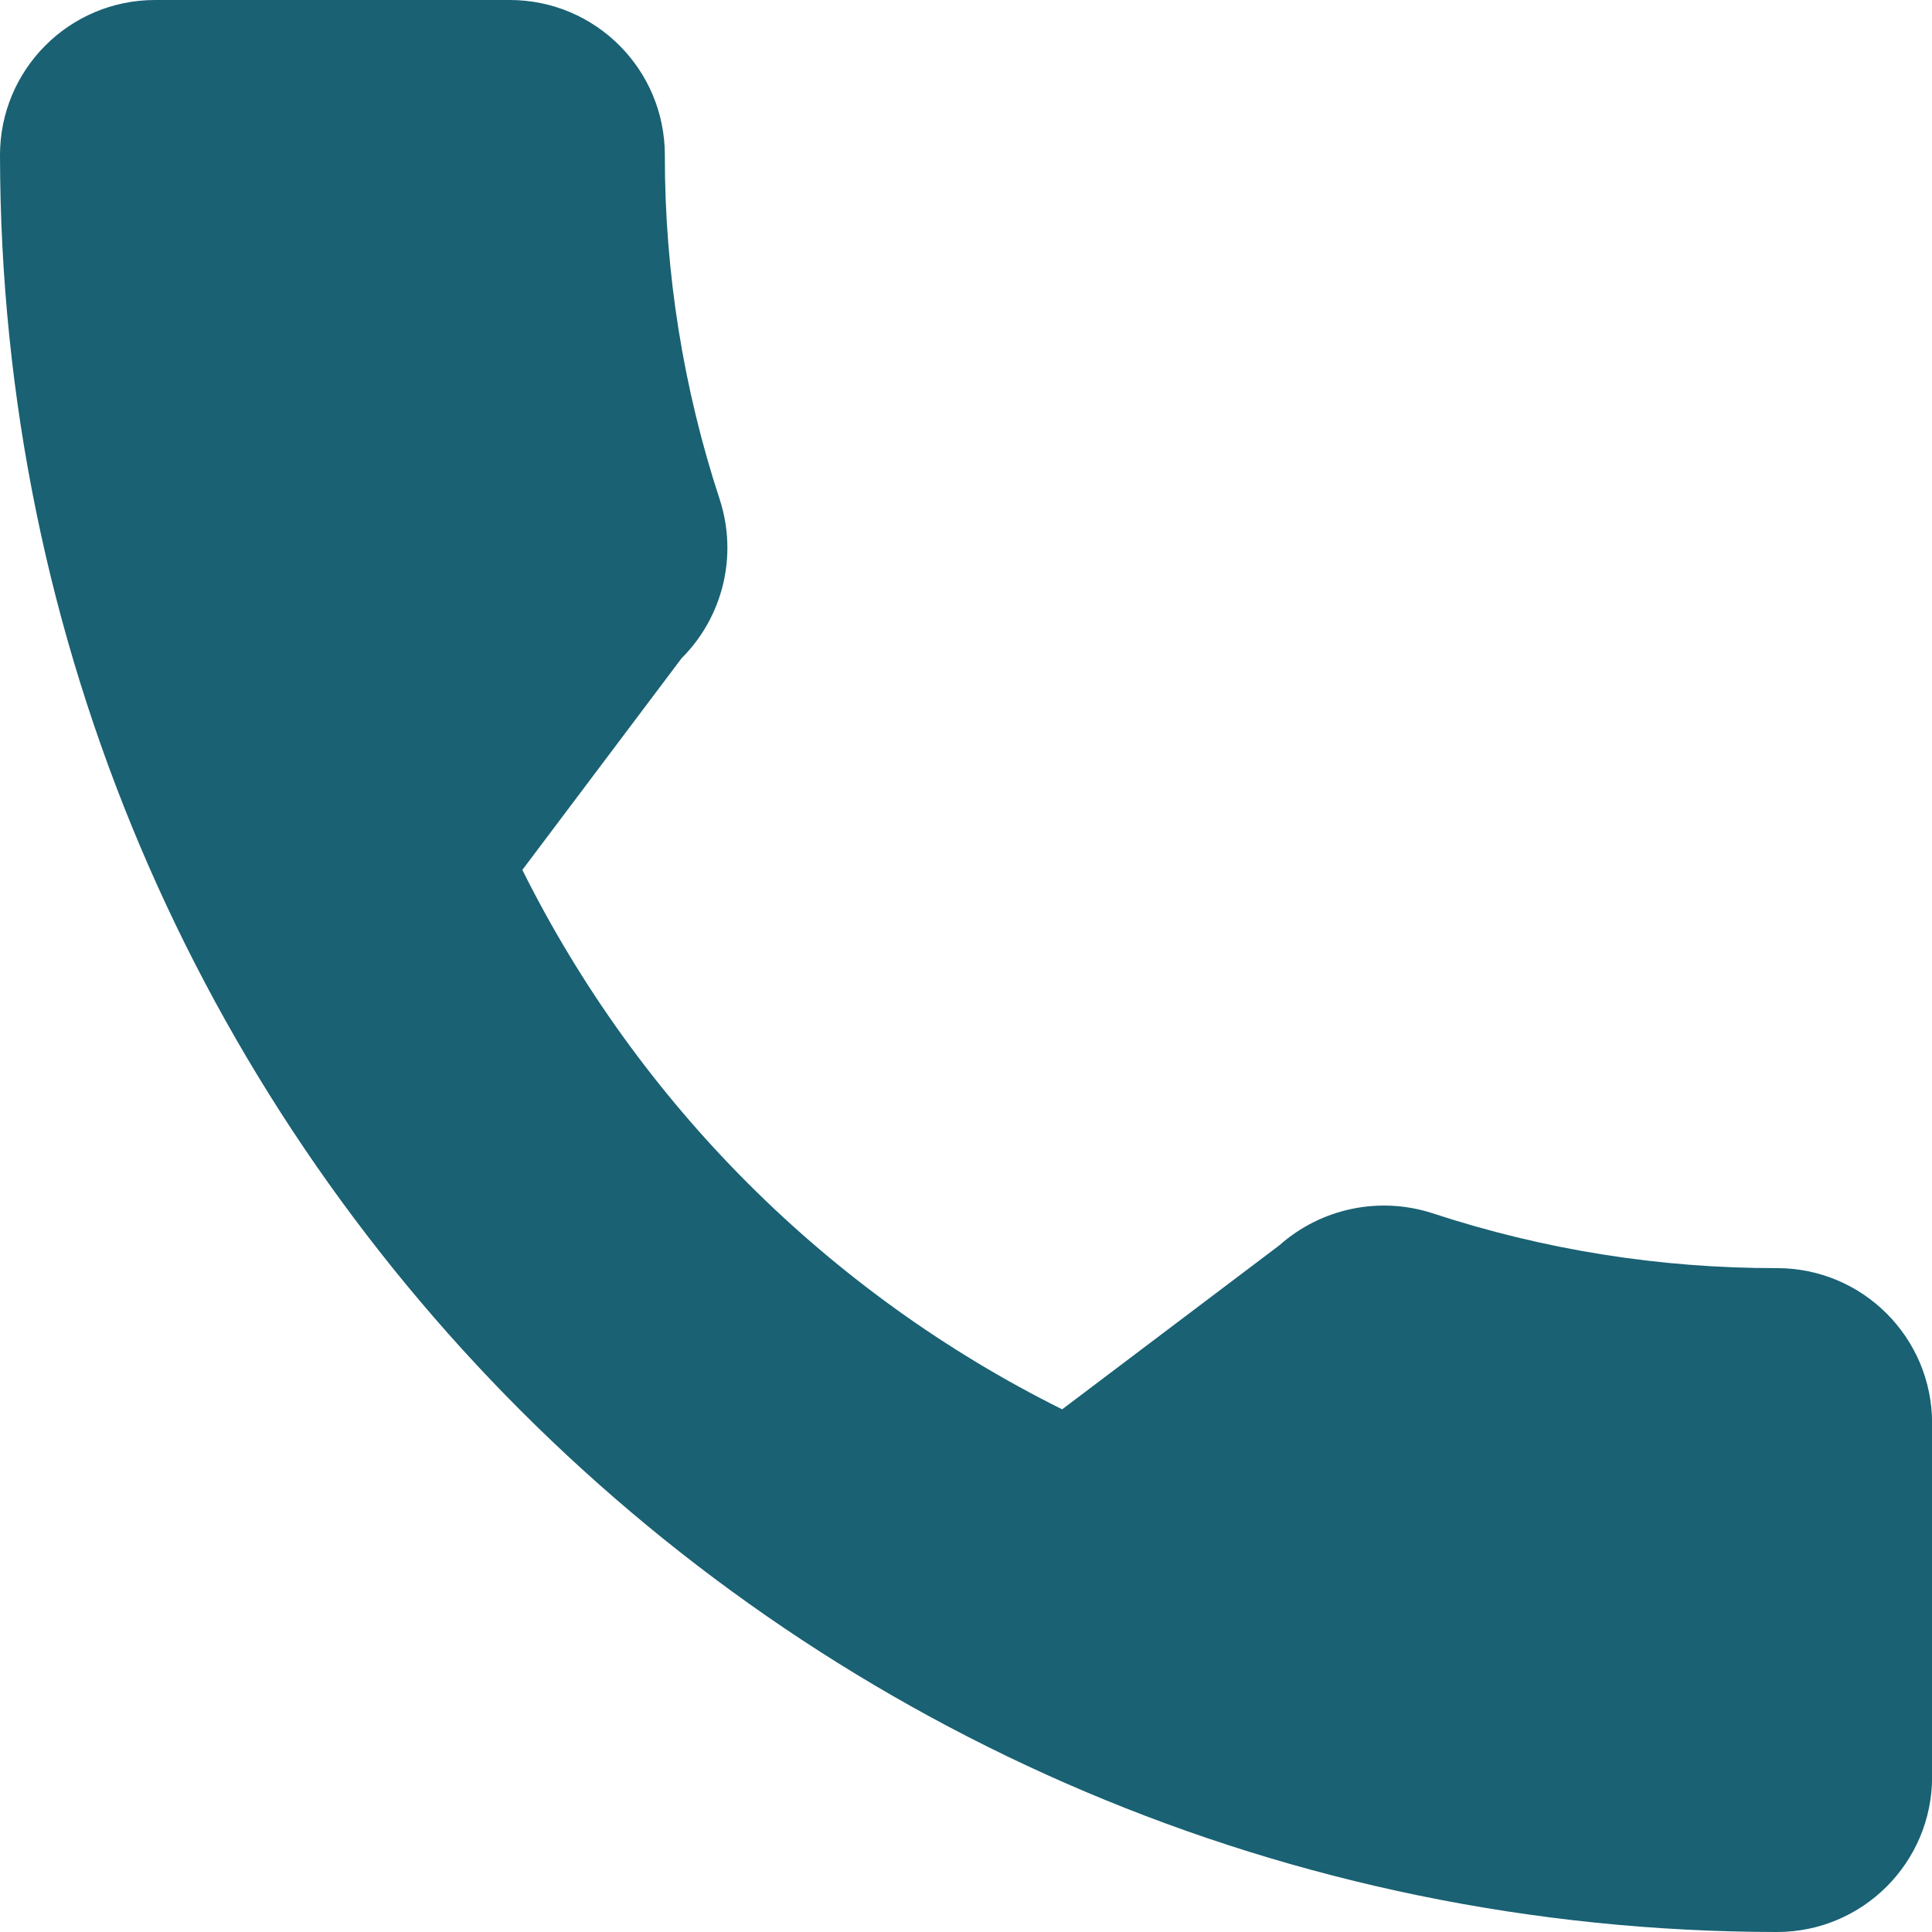
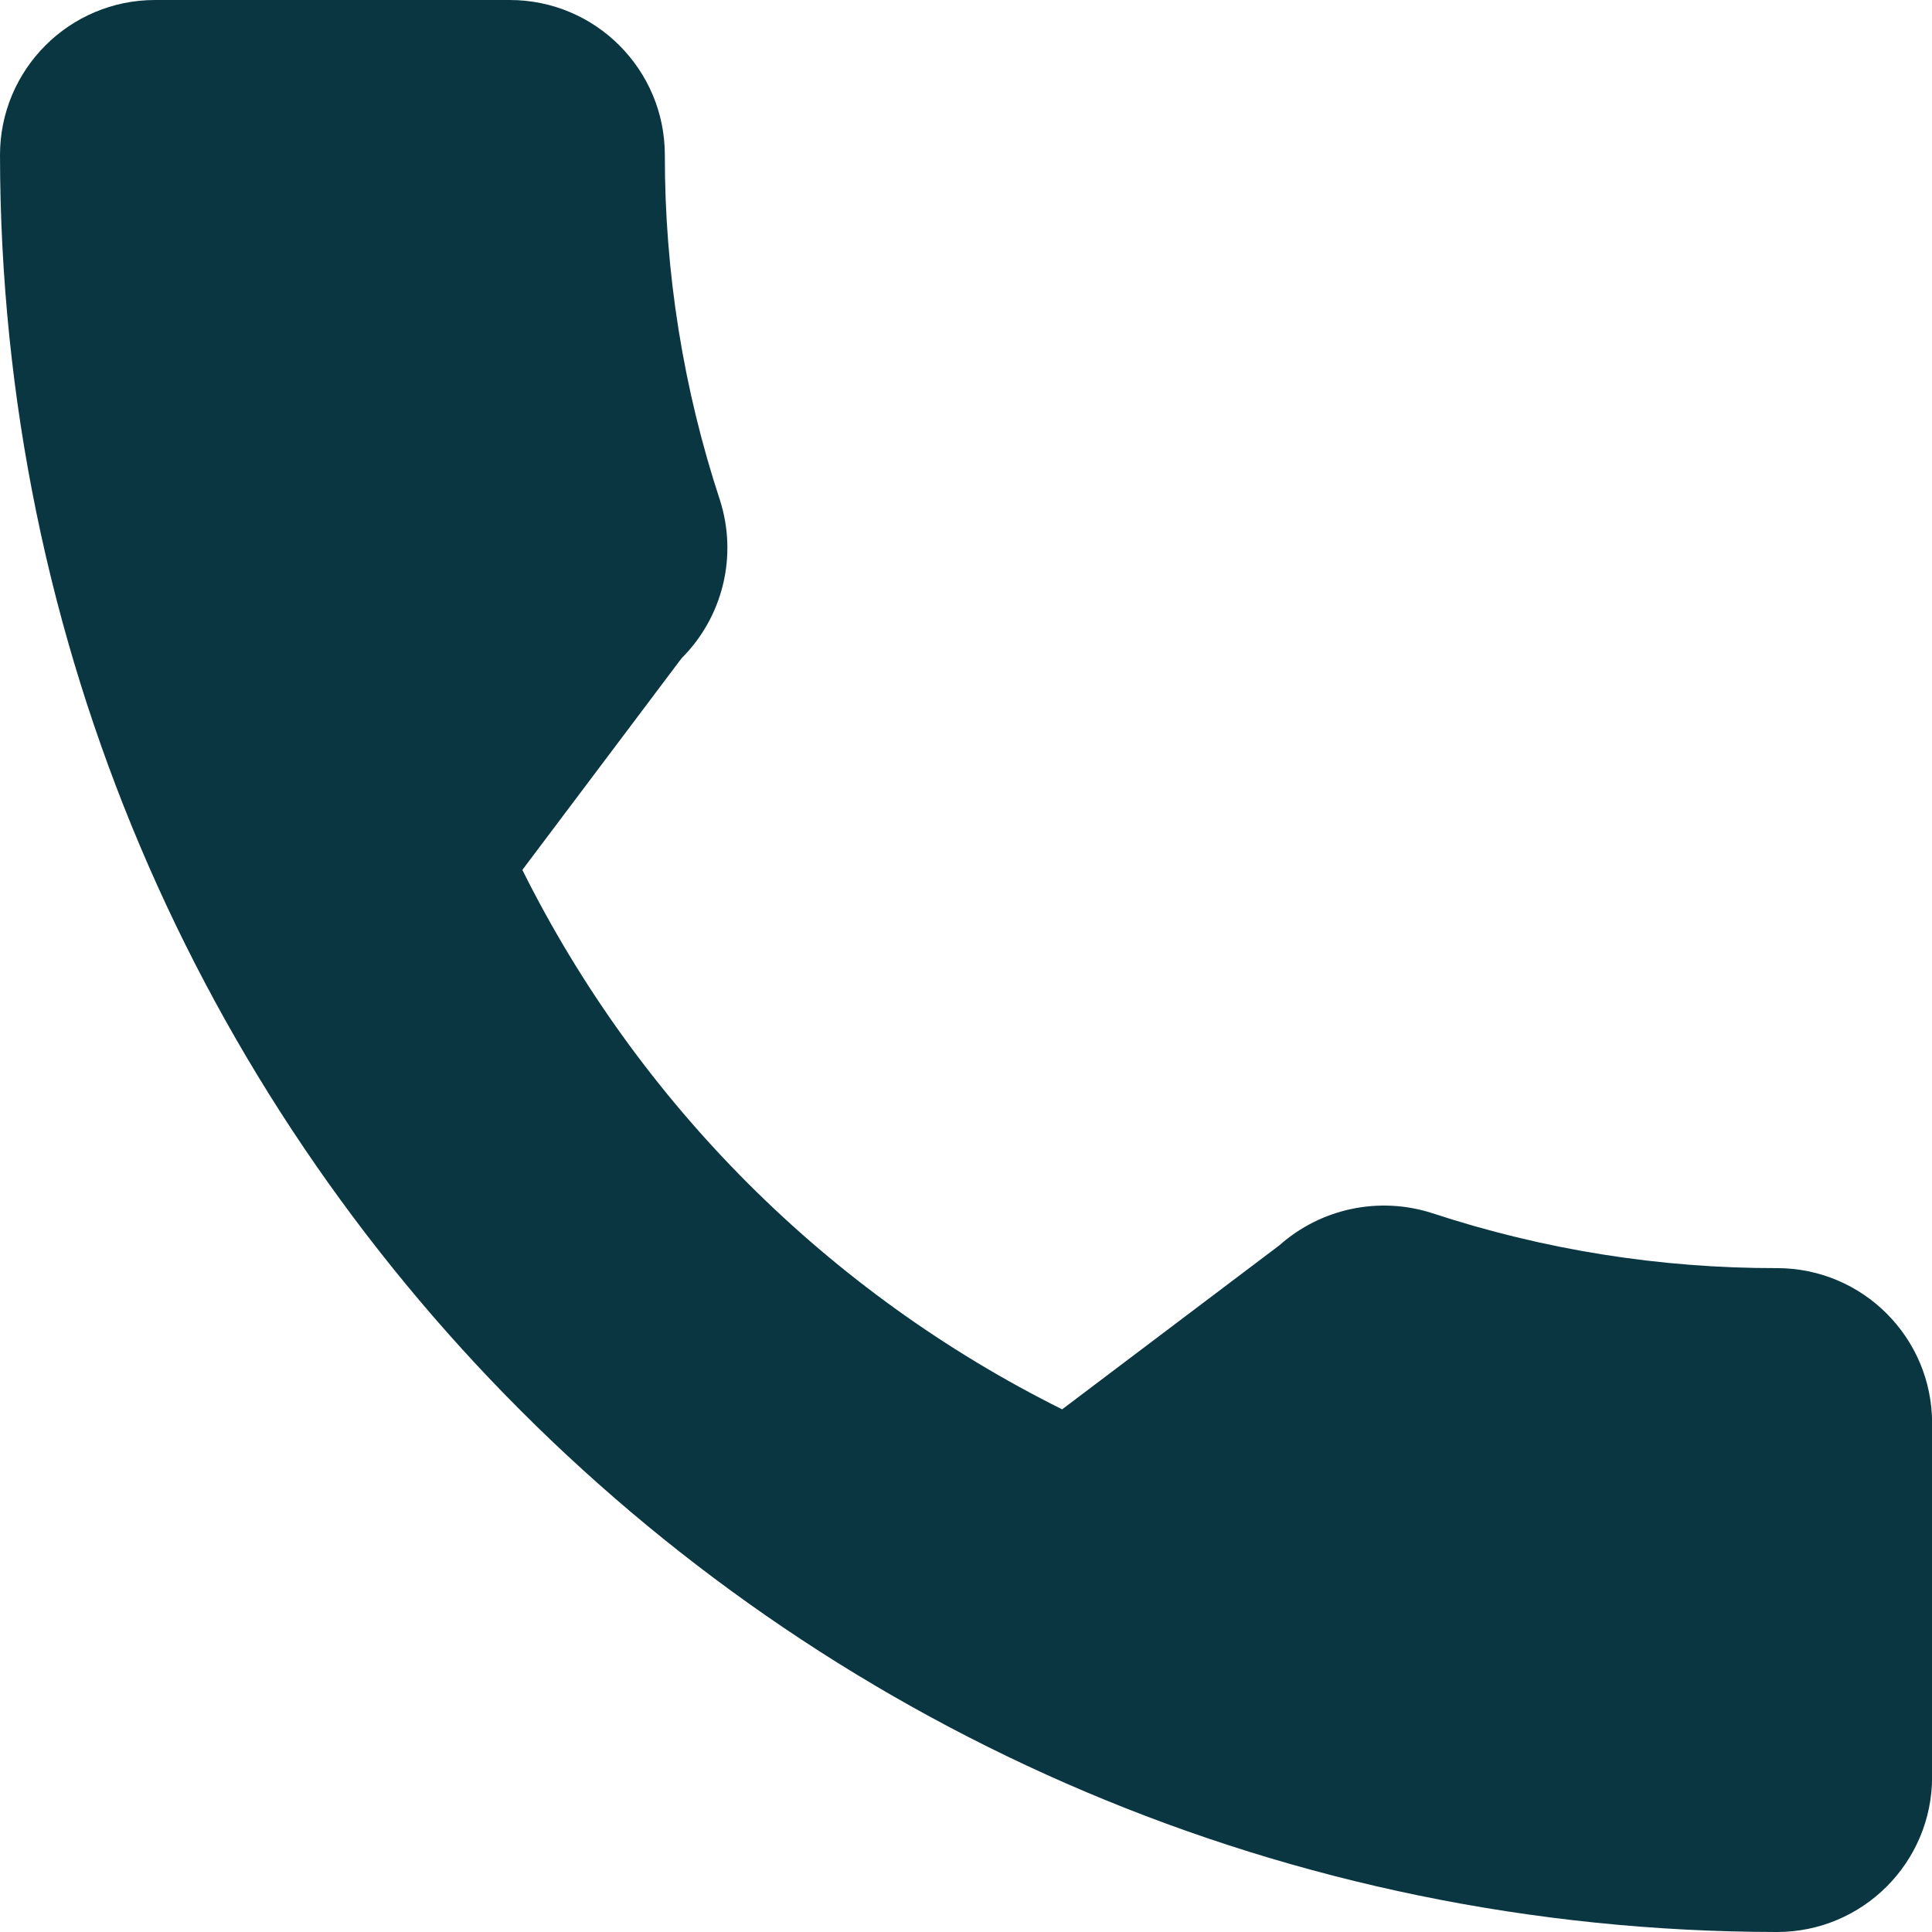
<svg xmlns="http://www.w3.org/2000/svg" id="call" width="36.121" height="36.121" viewBox="0 0 36.121 36.121">
  <g id="Group_8" data-name="Group 8">
-     <path id="Path_14" data-name="Path 14" d="M33.223,23.709a20.508,20.508,0,0,1-6.441-1.026,2.944,2.944,0,0,0-2.863.6l-4.061,3.066A22.445,22.445,0,0,1,9.766,16.264l2.976-3.956A2.92,2.92,0,0,0,13.46,9.35,20.54,20.54,0,0,1,12.43,2.9,2.9,2.9,0,0,0,9.532,0H2.9A2.9,2.9,0,0,0,0,2.9,33.26,33.26,0,0,0,33.223,36.121a2.9,2.9,0,0,0,2.9-2.9V26.608A2.9,2.9,0,0,0,33.223,23.709Z" fill="#196173" />
+     <path id="Path_14" data-name="Path 14" d="M33.223,23.709a20.508,20.508,0,0,1-6.441-1.026,2.944,2.944,0,0,0-2.863.6l-4.061,3.066A22.445,22.445,0,0,1,9.766,16.264l2.976-3.956A2.92,2.92,0,0,0,13.46,9.35,20.54,20.54,0,0,1,12.43,2.9,2.9,2.9,0,0,0,9.532,0H2.9A2.9,2.9,0,0,0,0,2.9,33.26,33.26,0,0,0,33.223,36.121a2.9,2.9,0,0,0,2.9-2.9V26.608A2.9,2.9,0,0,0,33.223,23.709Z" fill="#0a3641" />
  </g>
</svg>
